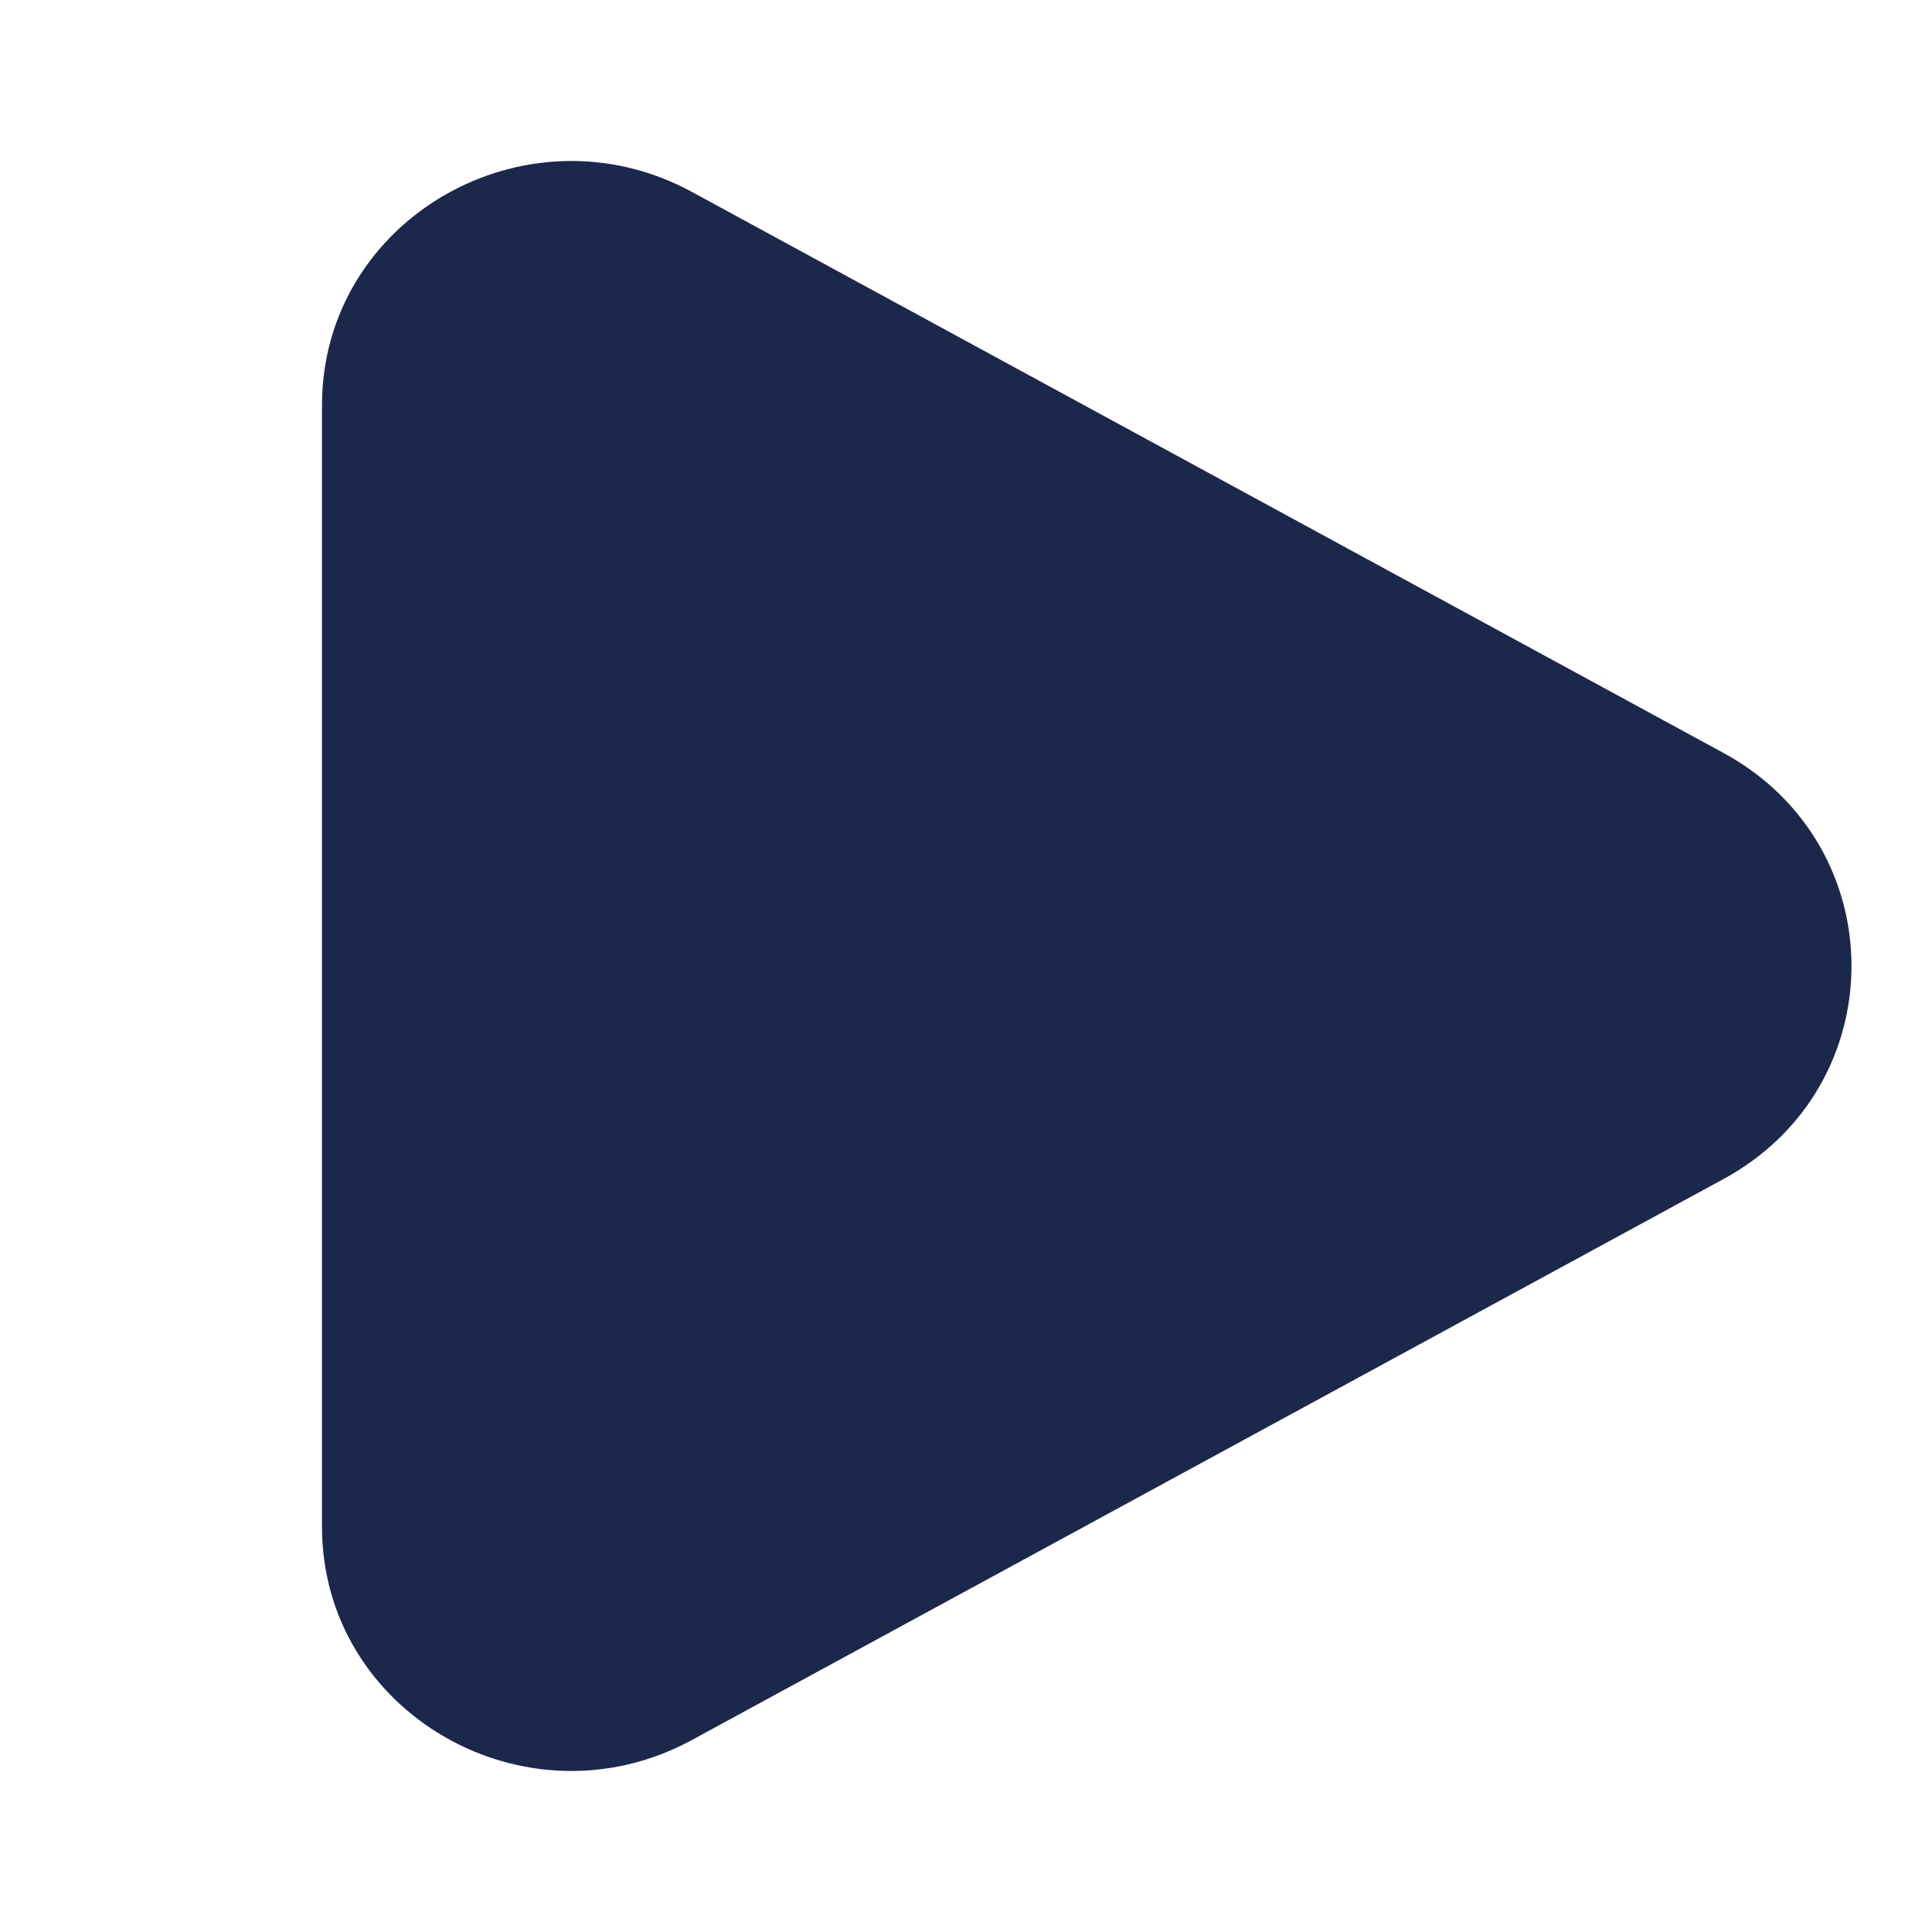
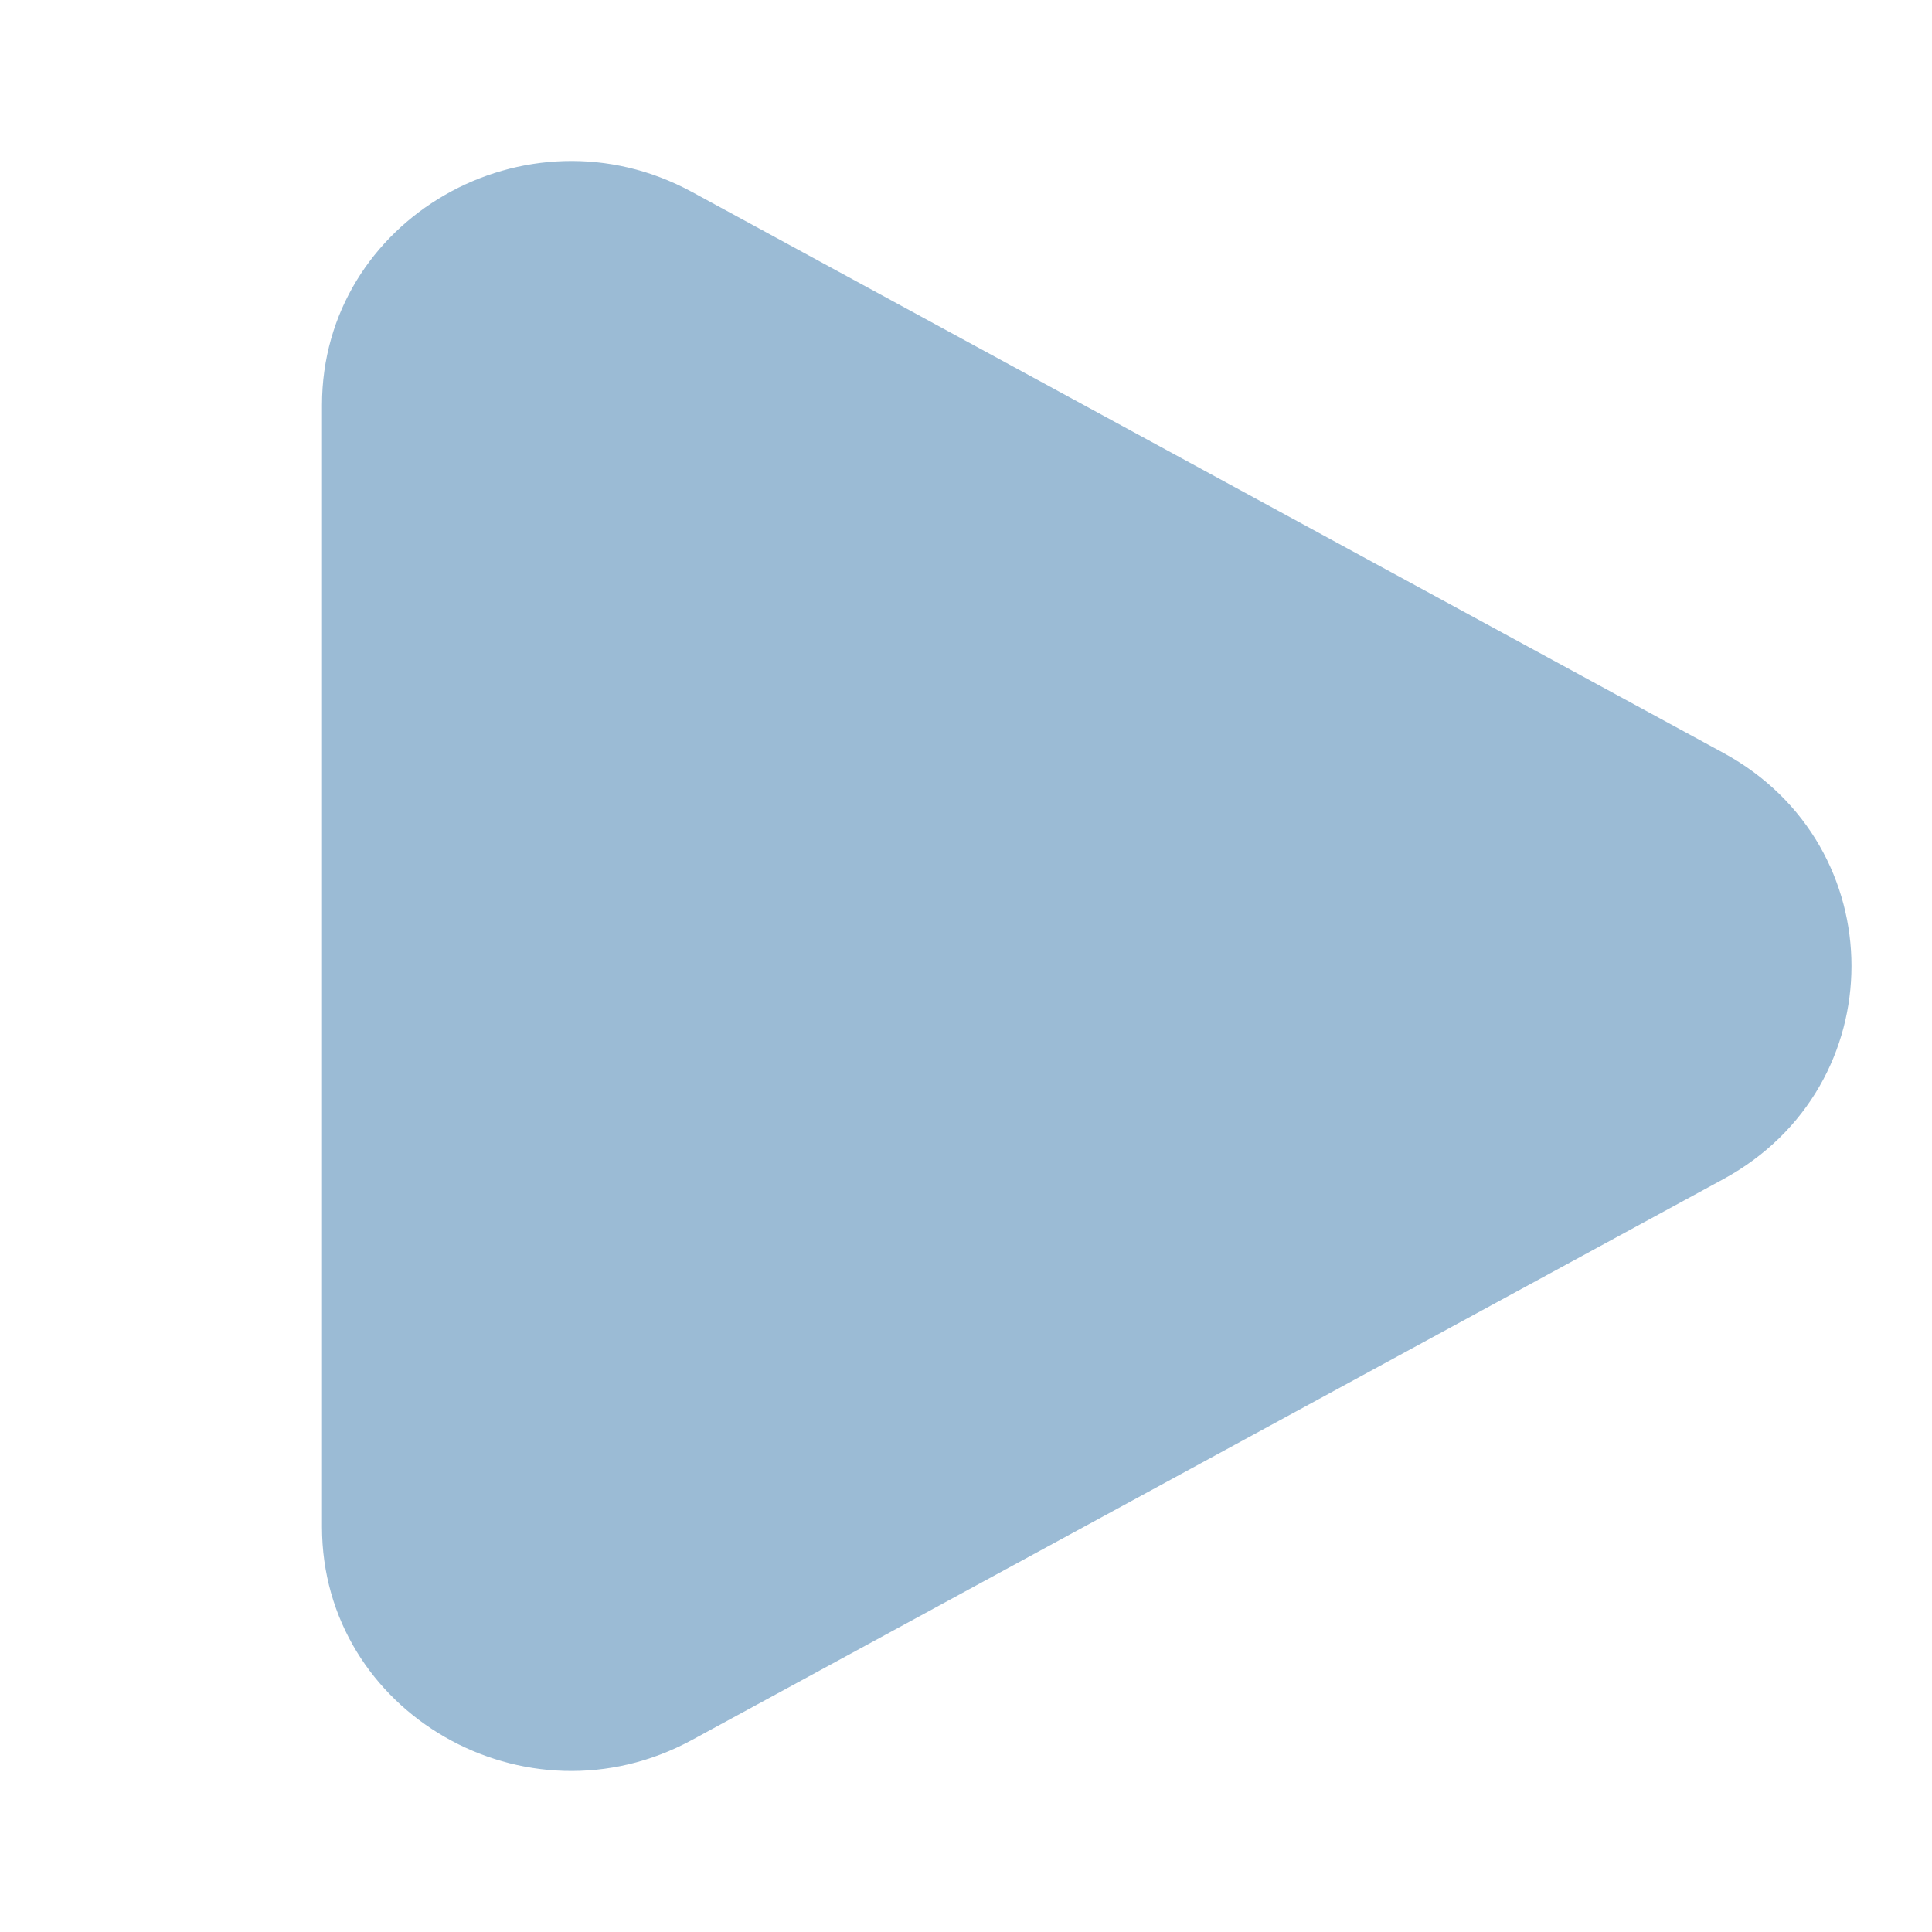
<svg xmlns="http://www.w3.org/2000/svg" width="800px" height="800px" viewBox="0 0 24 24" fill="none">
-   <path d="M21.409 9.353C23.53 10.507 23.53 13.493 21.409 14.647L8.597 21.614C6.534 22.736 4 21.276 4 18.967L4 5.033C4 2.724 6.534 1.264 8.597 2.385L21.409 9.353Z" fill="#1C274C" />
+   <path d="M21.409 9.353C23.53 10.507 23.53 13.493 21.409 14.647L8.597 21.614C6.534 22.736 4 21.276 4 18.967L4 5.033C4 2.724 6.534 1.264 8.597 2.385L21.409 9.353Z" fill="#9bbbd5" />
</svg>
